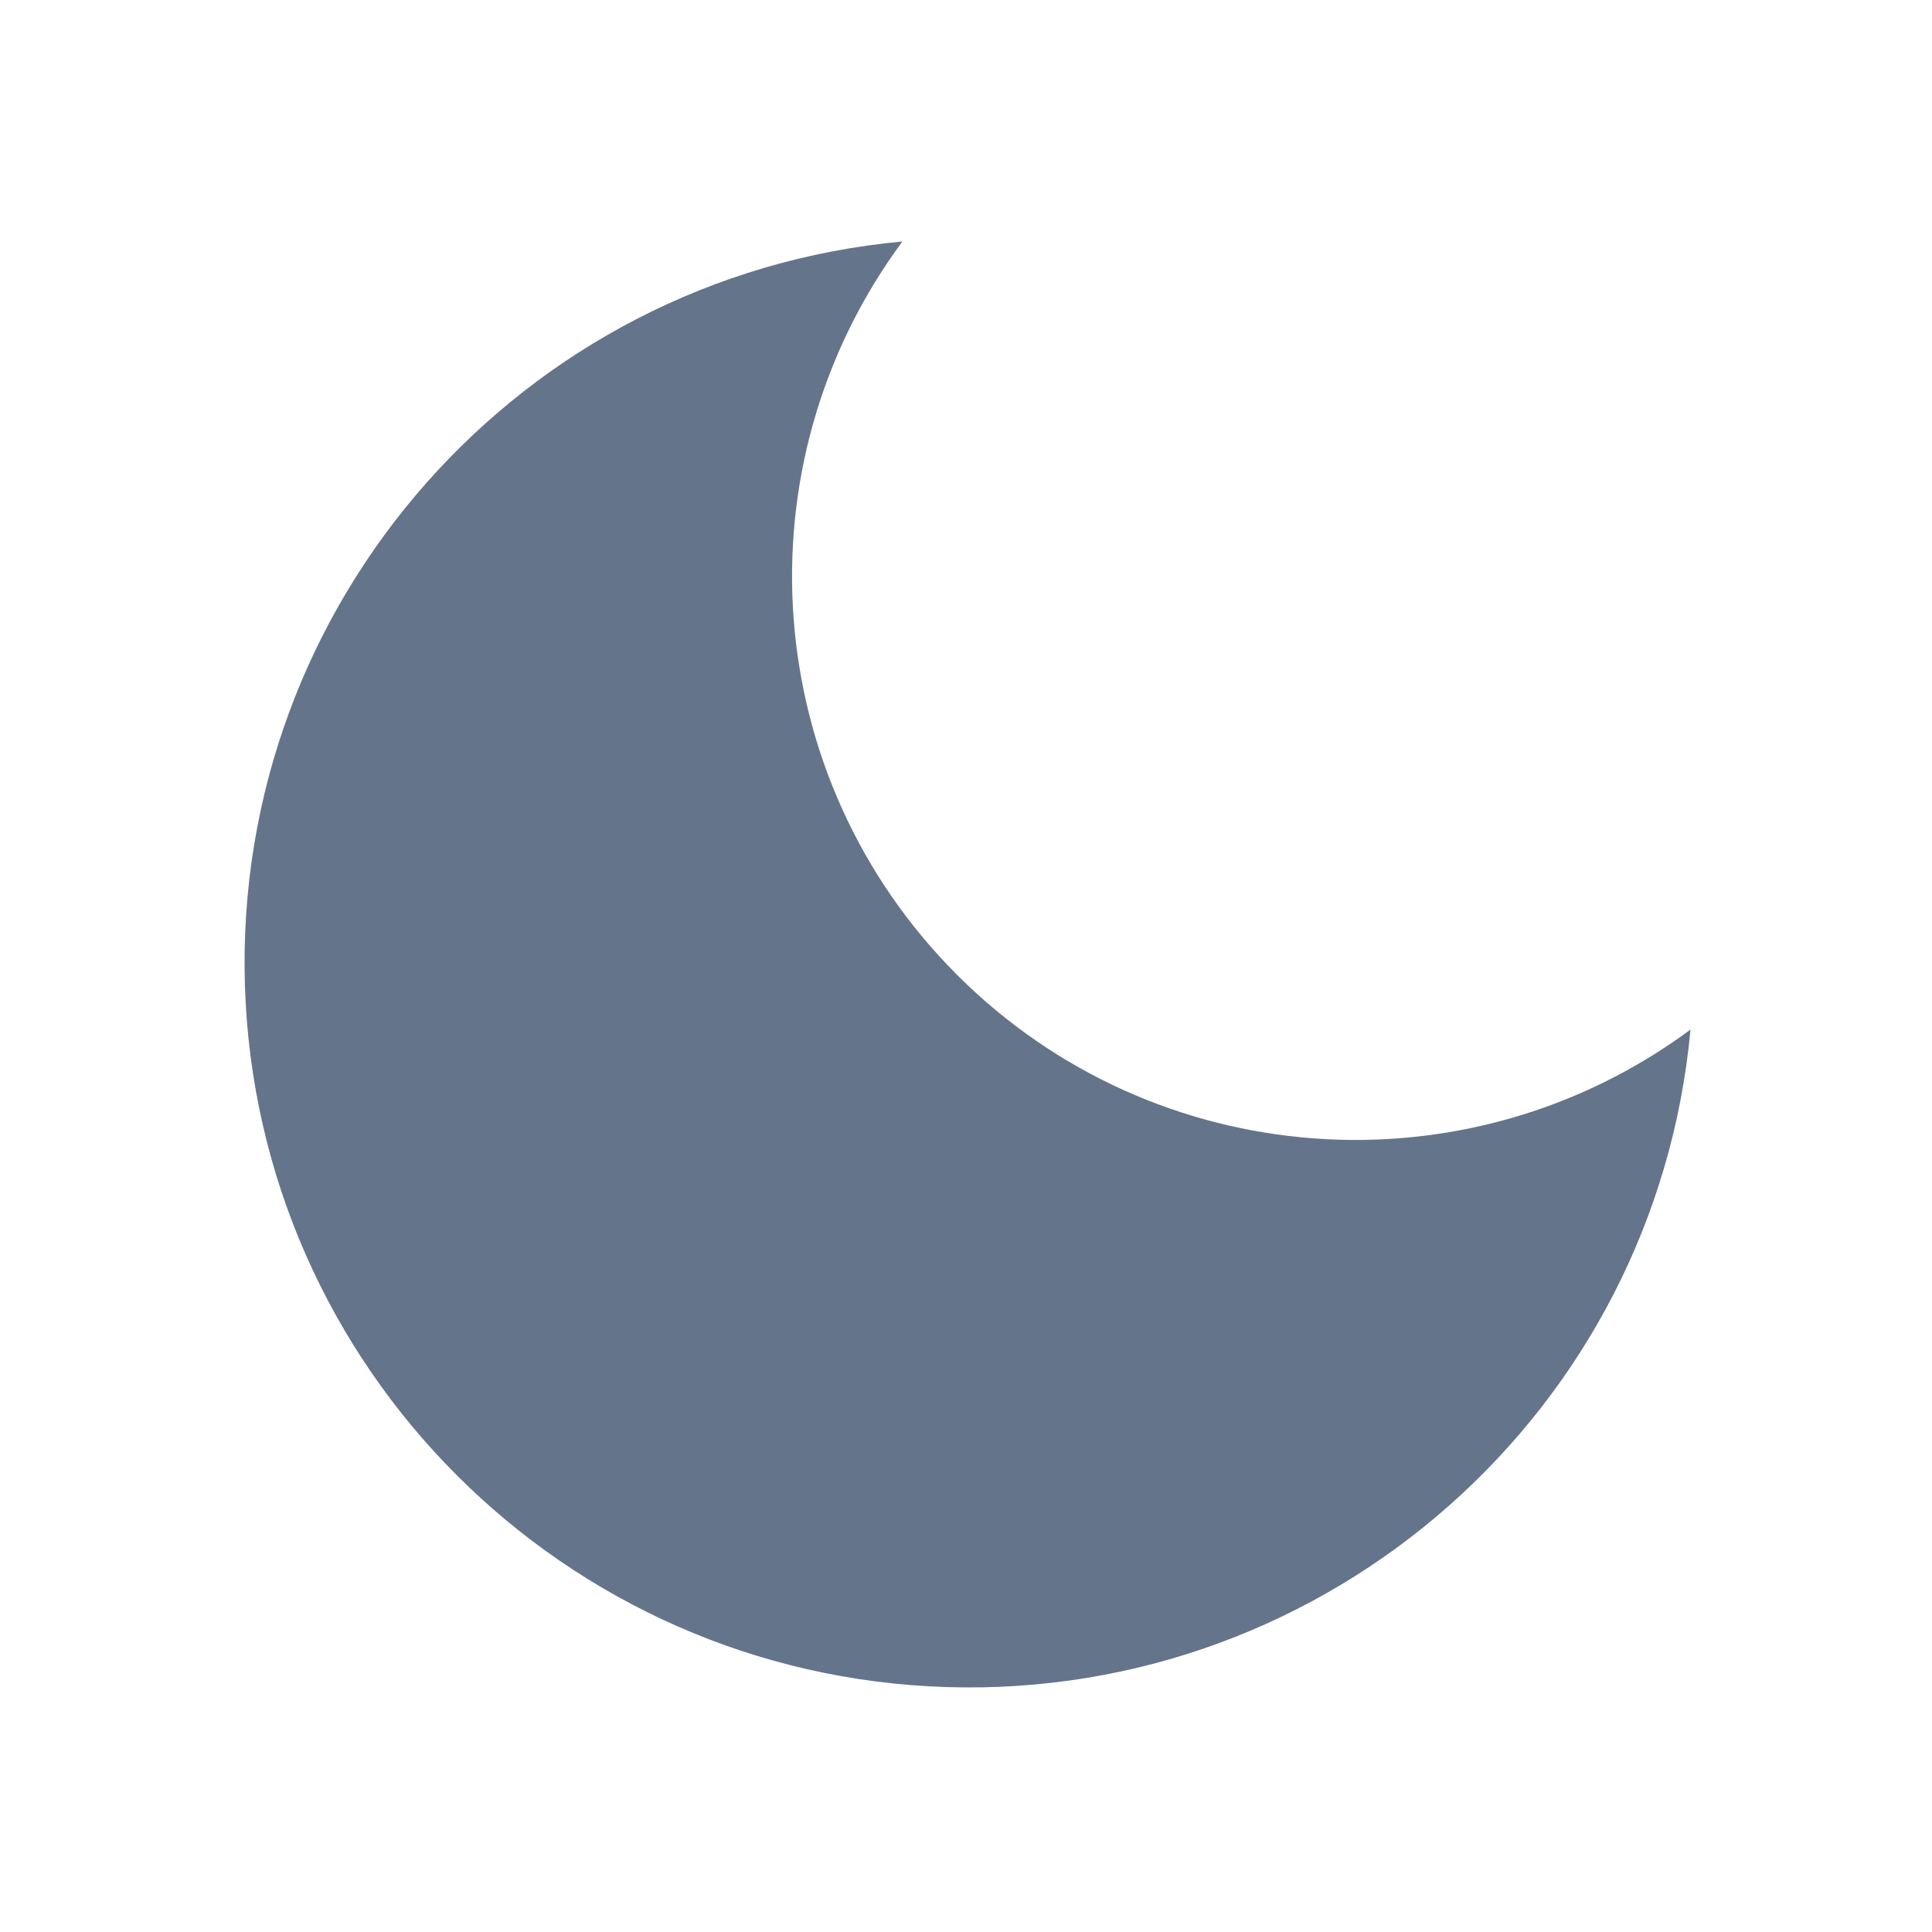
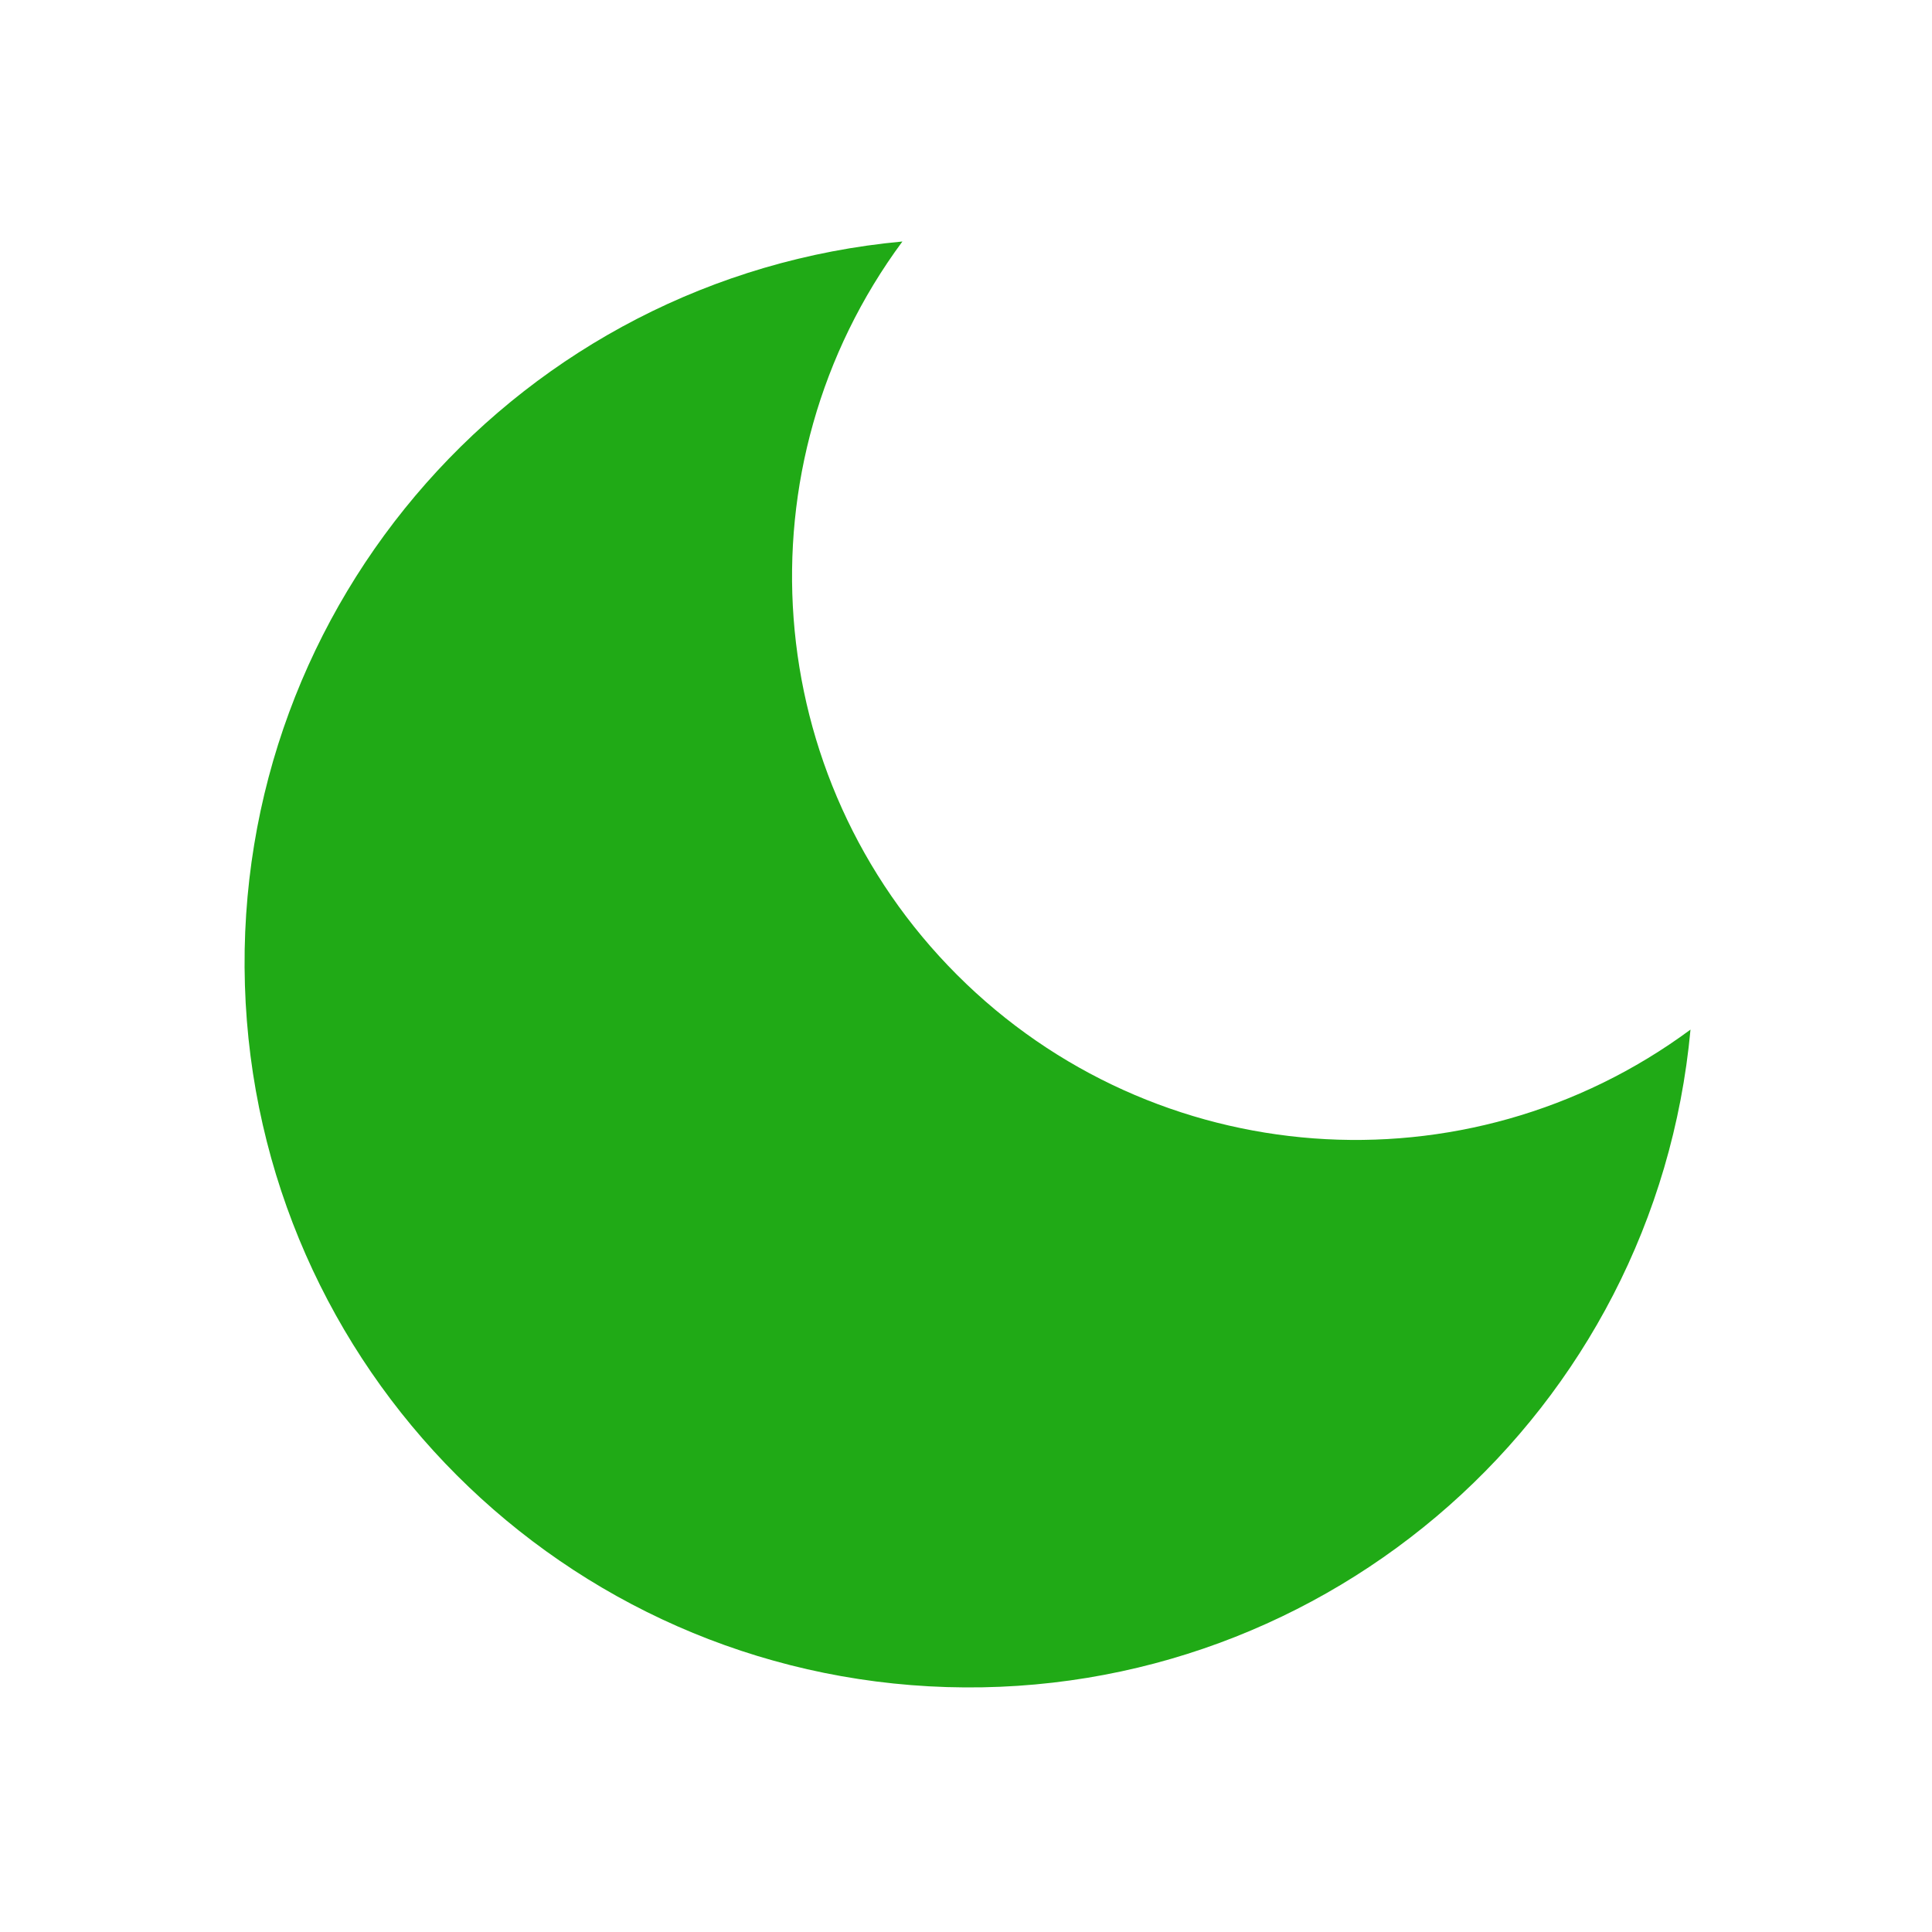
- <svg xmlns="http://www.w3.org/2000/svg" width="24" height="24" viewBox="0 0 24 24" fill="#64748b" stroke="#64748b" stroke-width="0" stroke-linecap="round" stroke-linejoin="round" class="feather feather-moon">
+ <svg xmlns="http://www.w3.org/2000/svg" width="24" height="24" viewBox="0 0 24 24" fill="#20aa16" stroke="#20aa16" stroke-width="0" stroke-linecap="round" stroke-linejoin="round" class="feather feather-moon">
  <path d="M21 12.79A9 9 0 1 1 11.21 3 7 7 0 0 0 21 12.79z" />
</svg>
